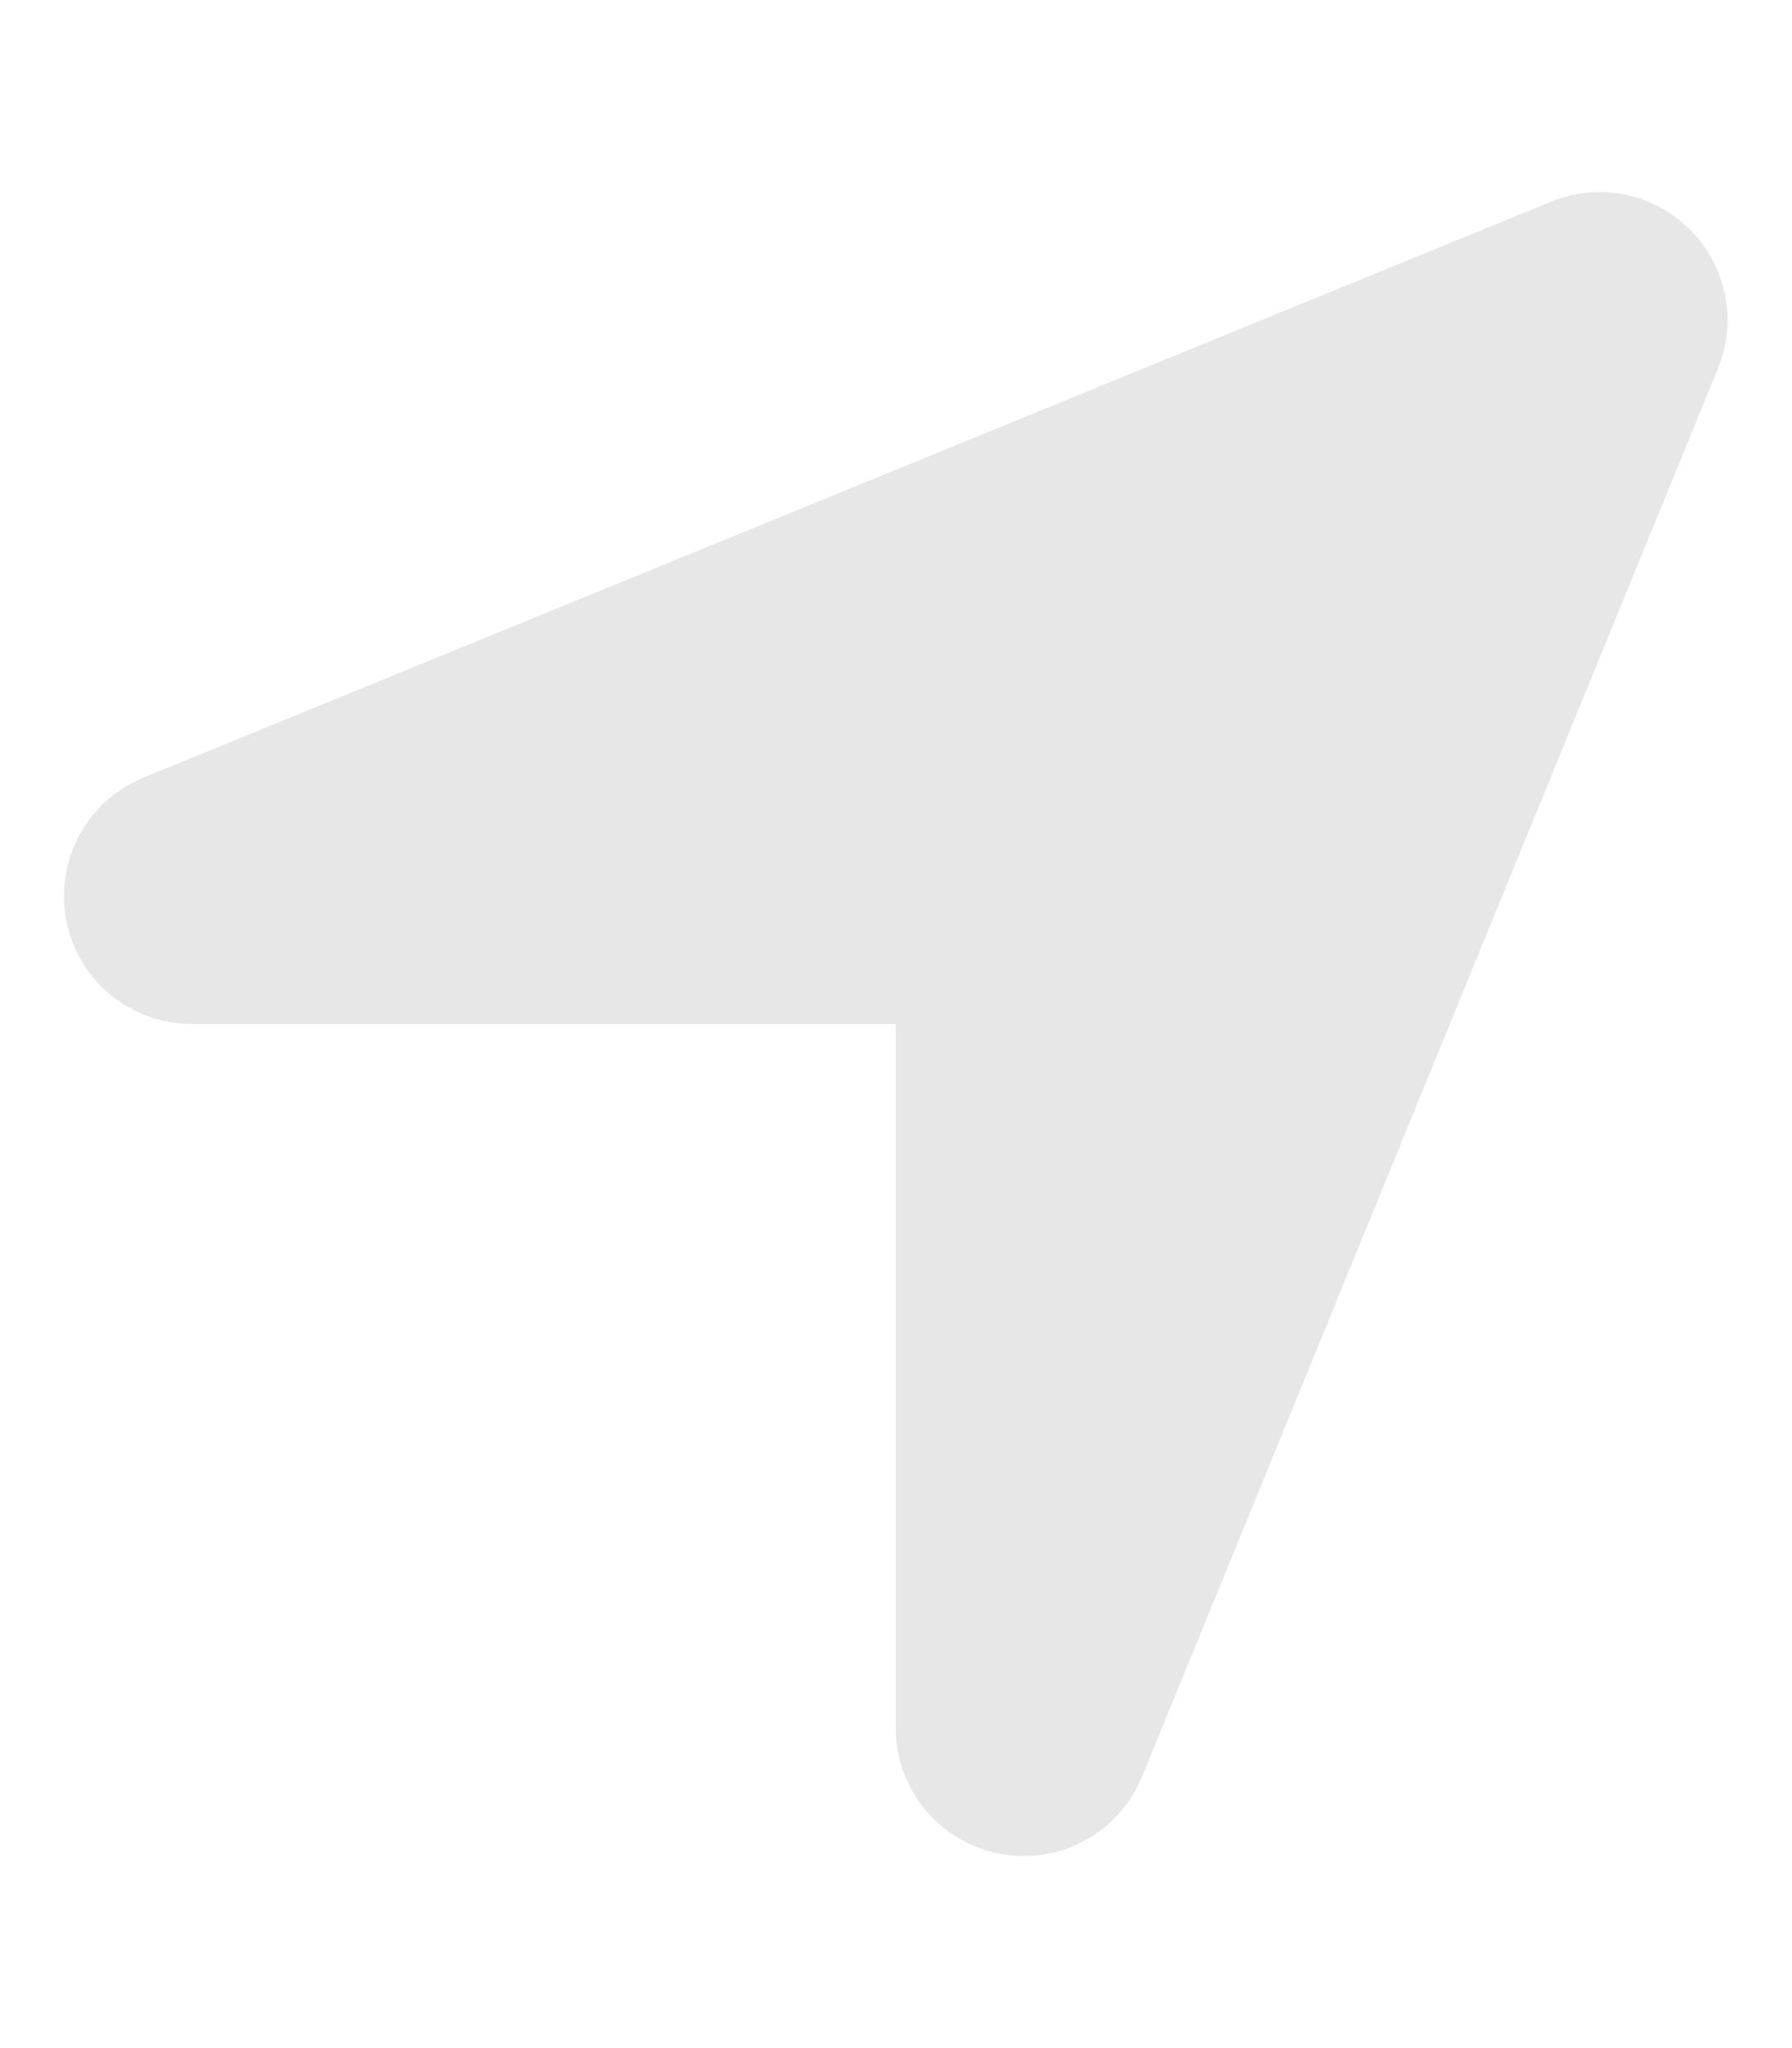
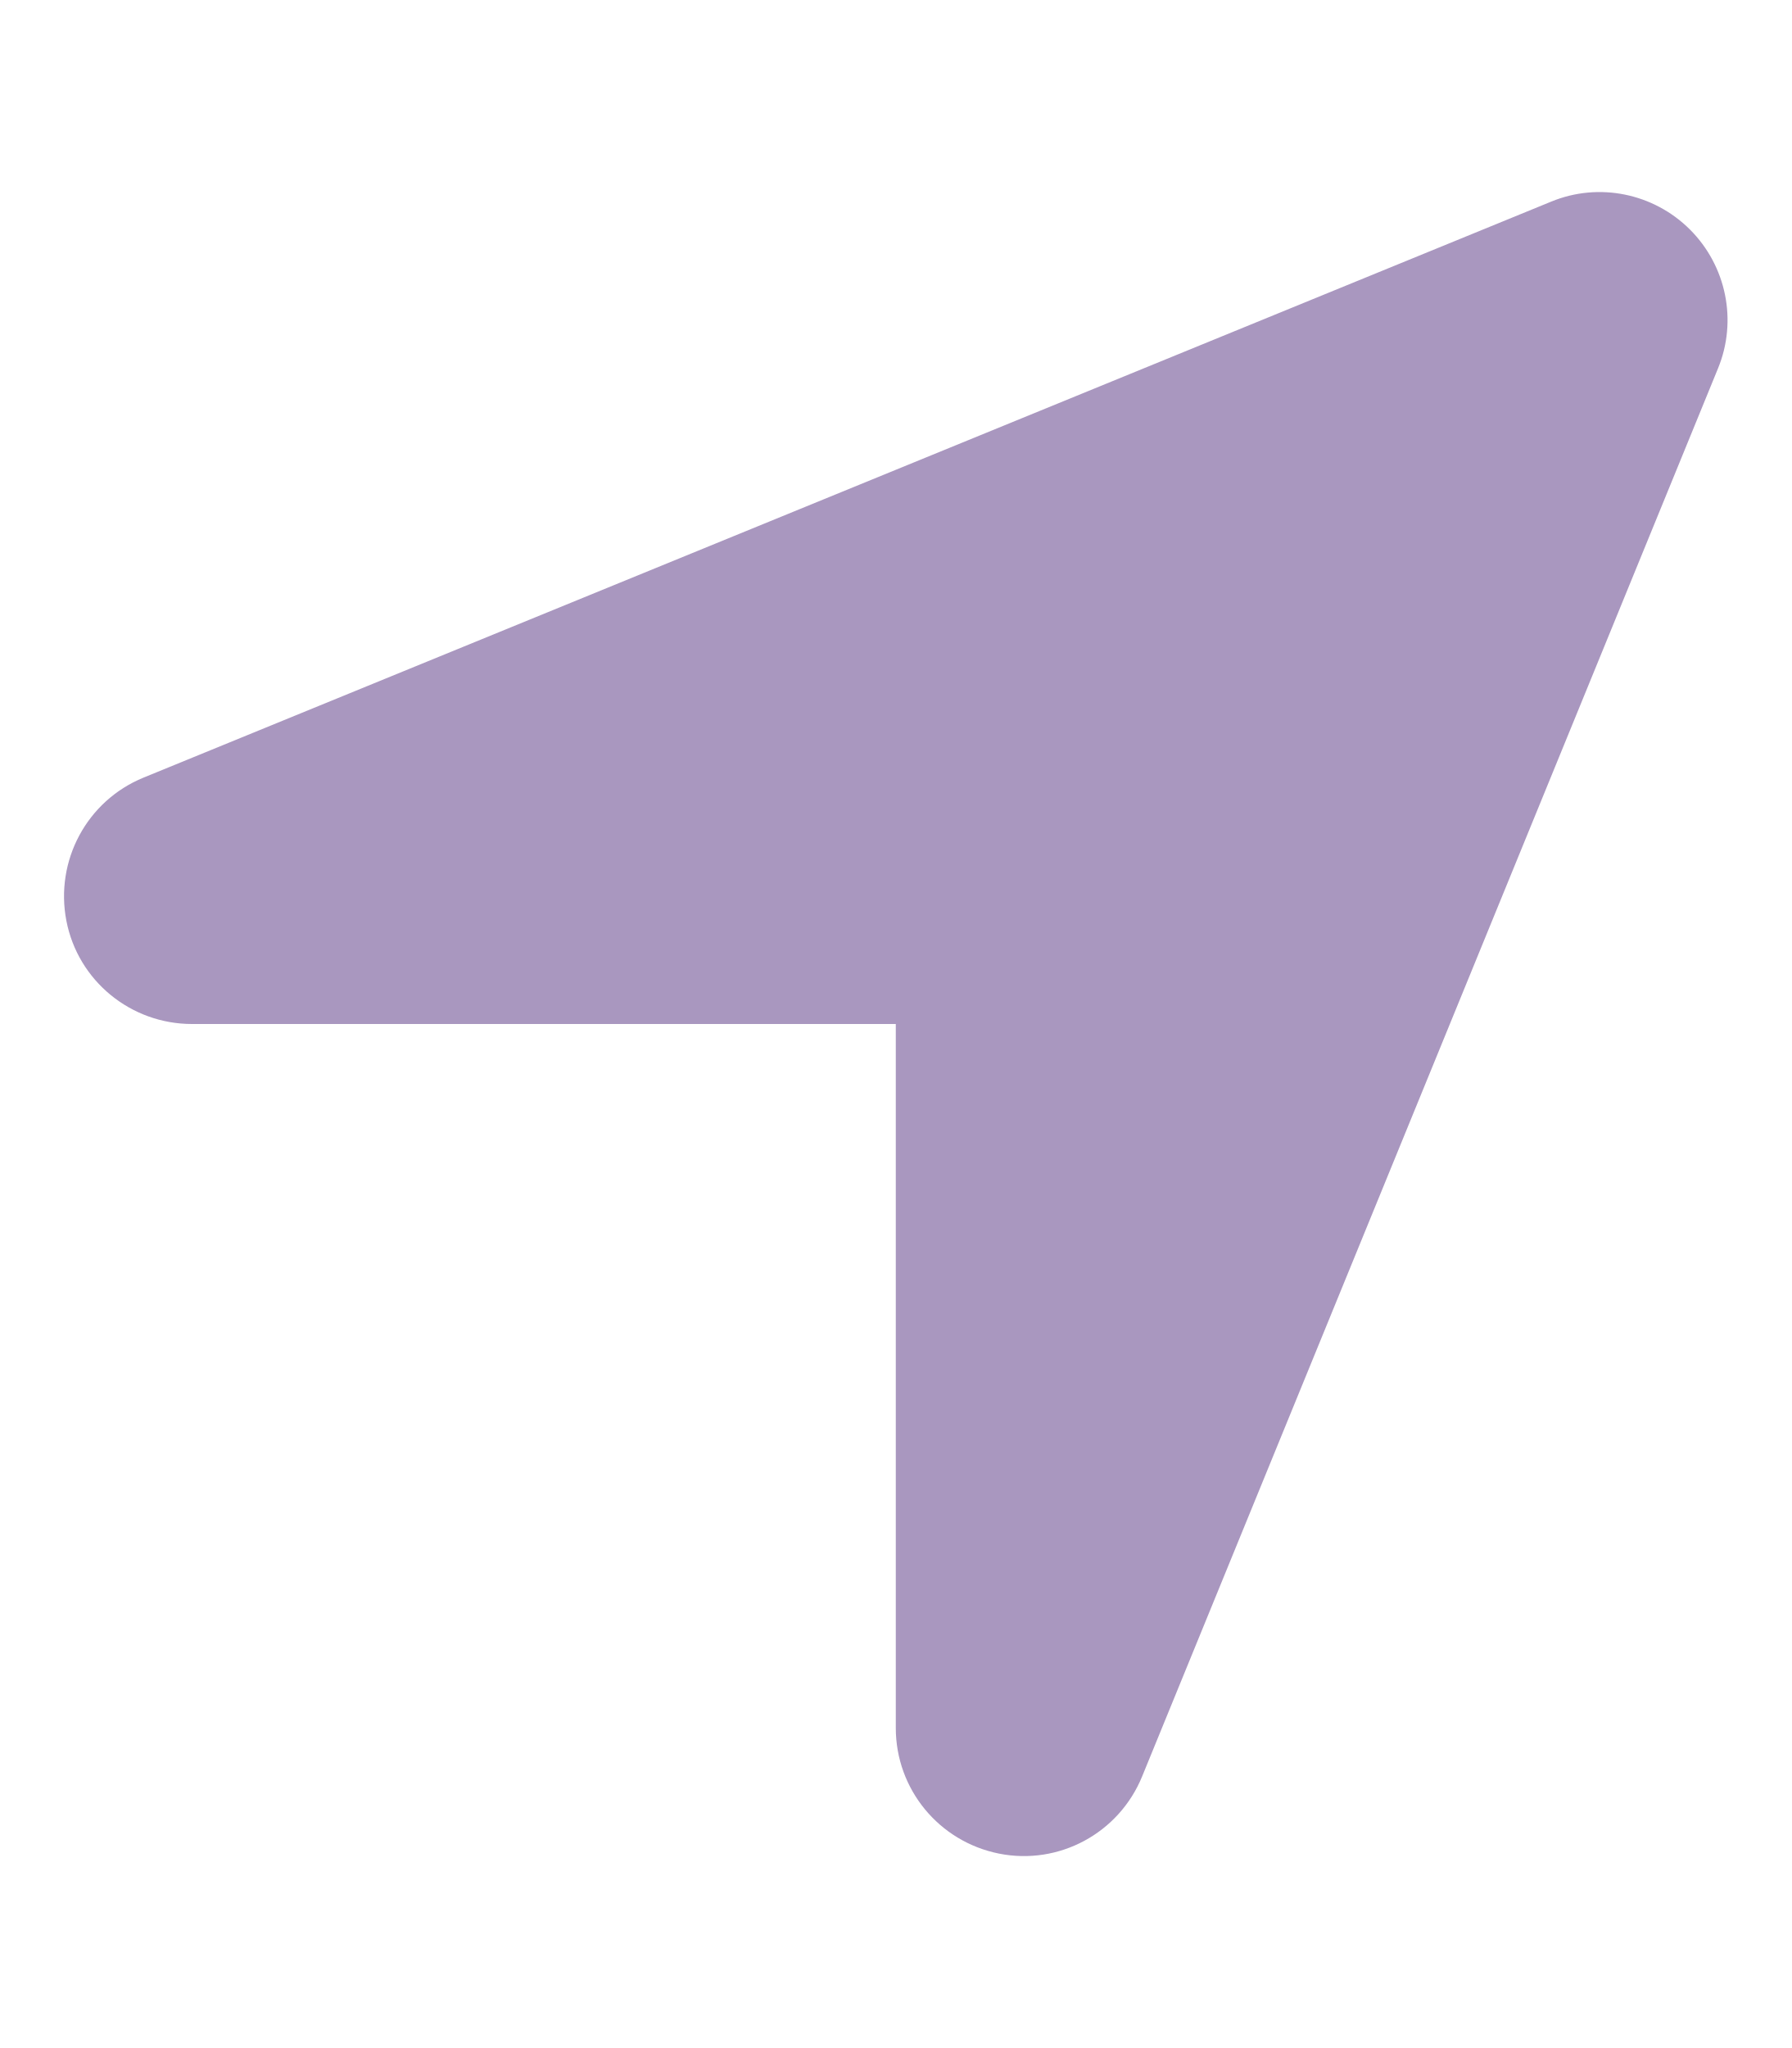
- <svg xmlns="http://www.w3.org/2000/svg" viewBox="0 0 448 512" fill="#E7E7E7">
+ <svg xmlns="http://www.w3.org/2000/svg" viewBox="0 0 448 512" fill="#A997BF">
  <path d="M429.6 92.1c4.9-11.9 2.1-25.6-7-34.7s-22.8-11.9-34.7-7l-352 144c-14.2 5.8-22.2 20.8-19.3 35.8s16.1 25.8 31.4 25.8H224V432c0 15.3 10.8 28.4 25.8 31.4s30-5.1 35.8-19.3l144-352z" />
</svg>
